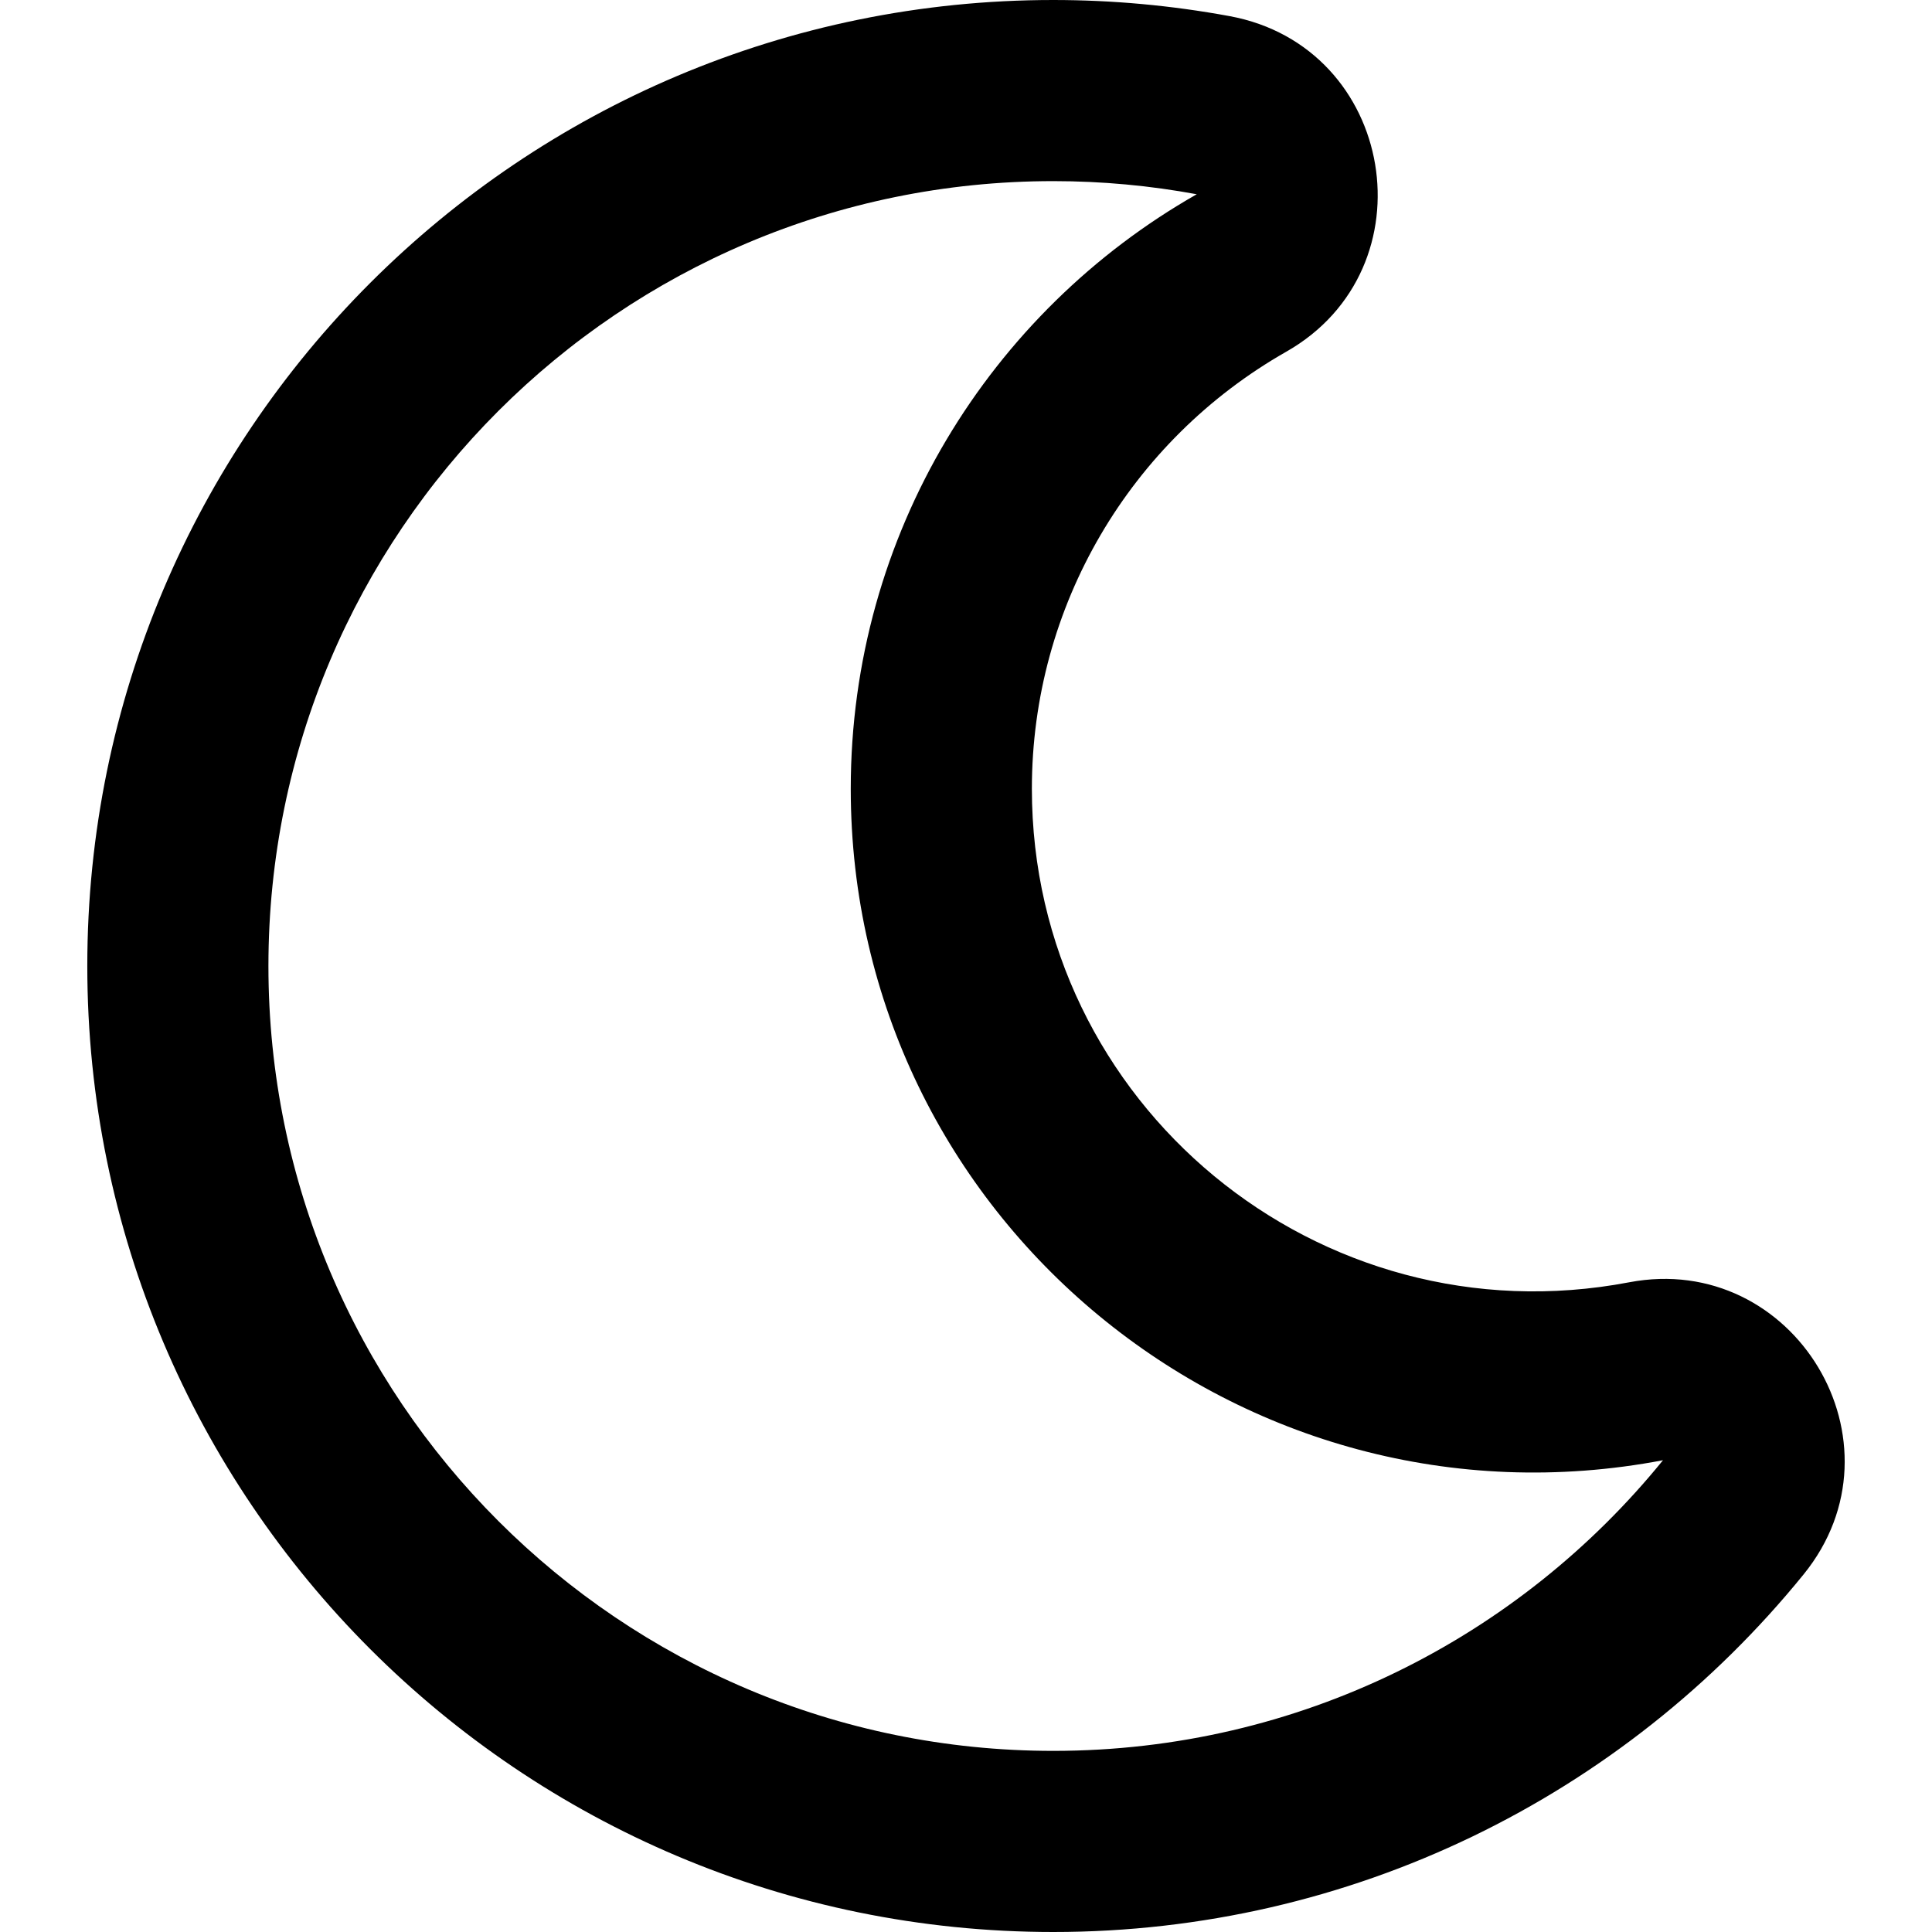
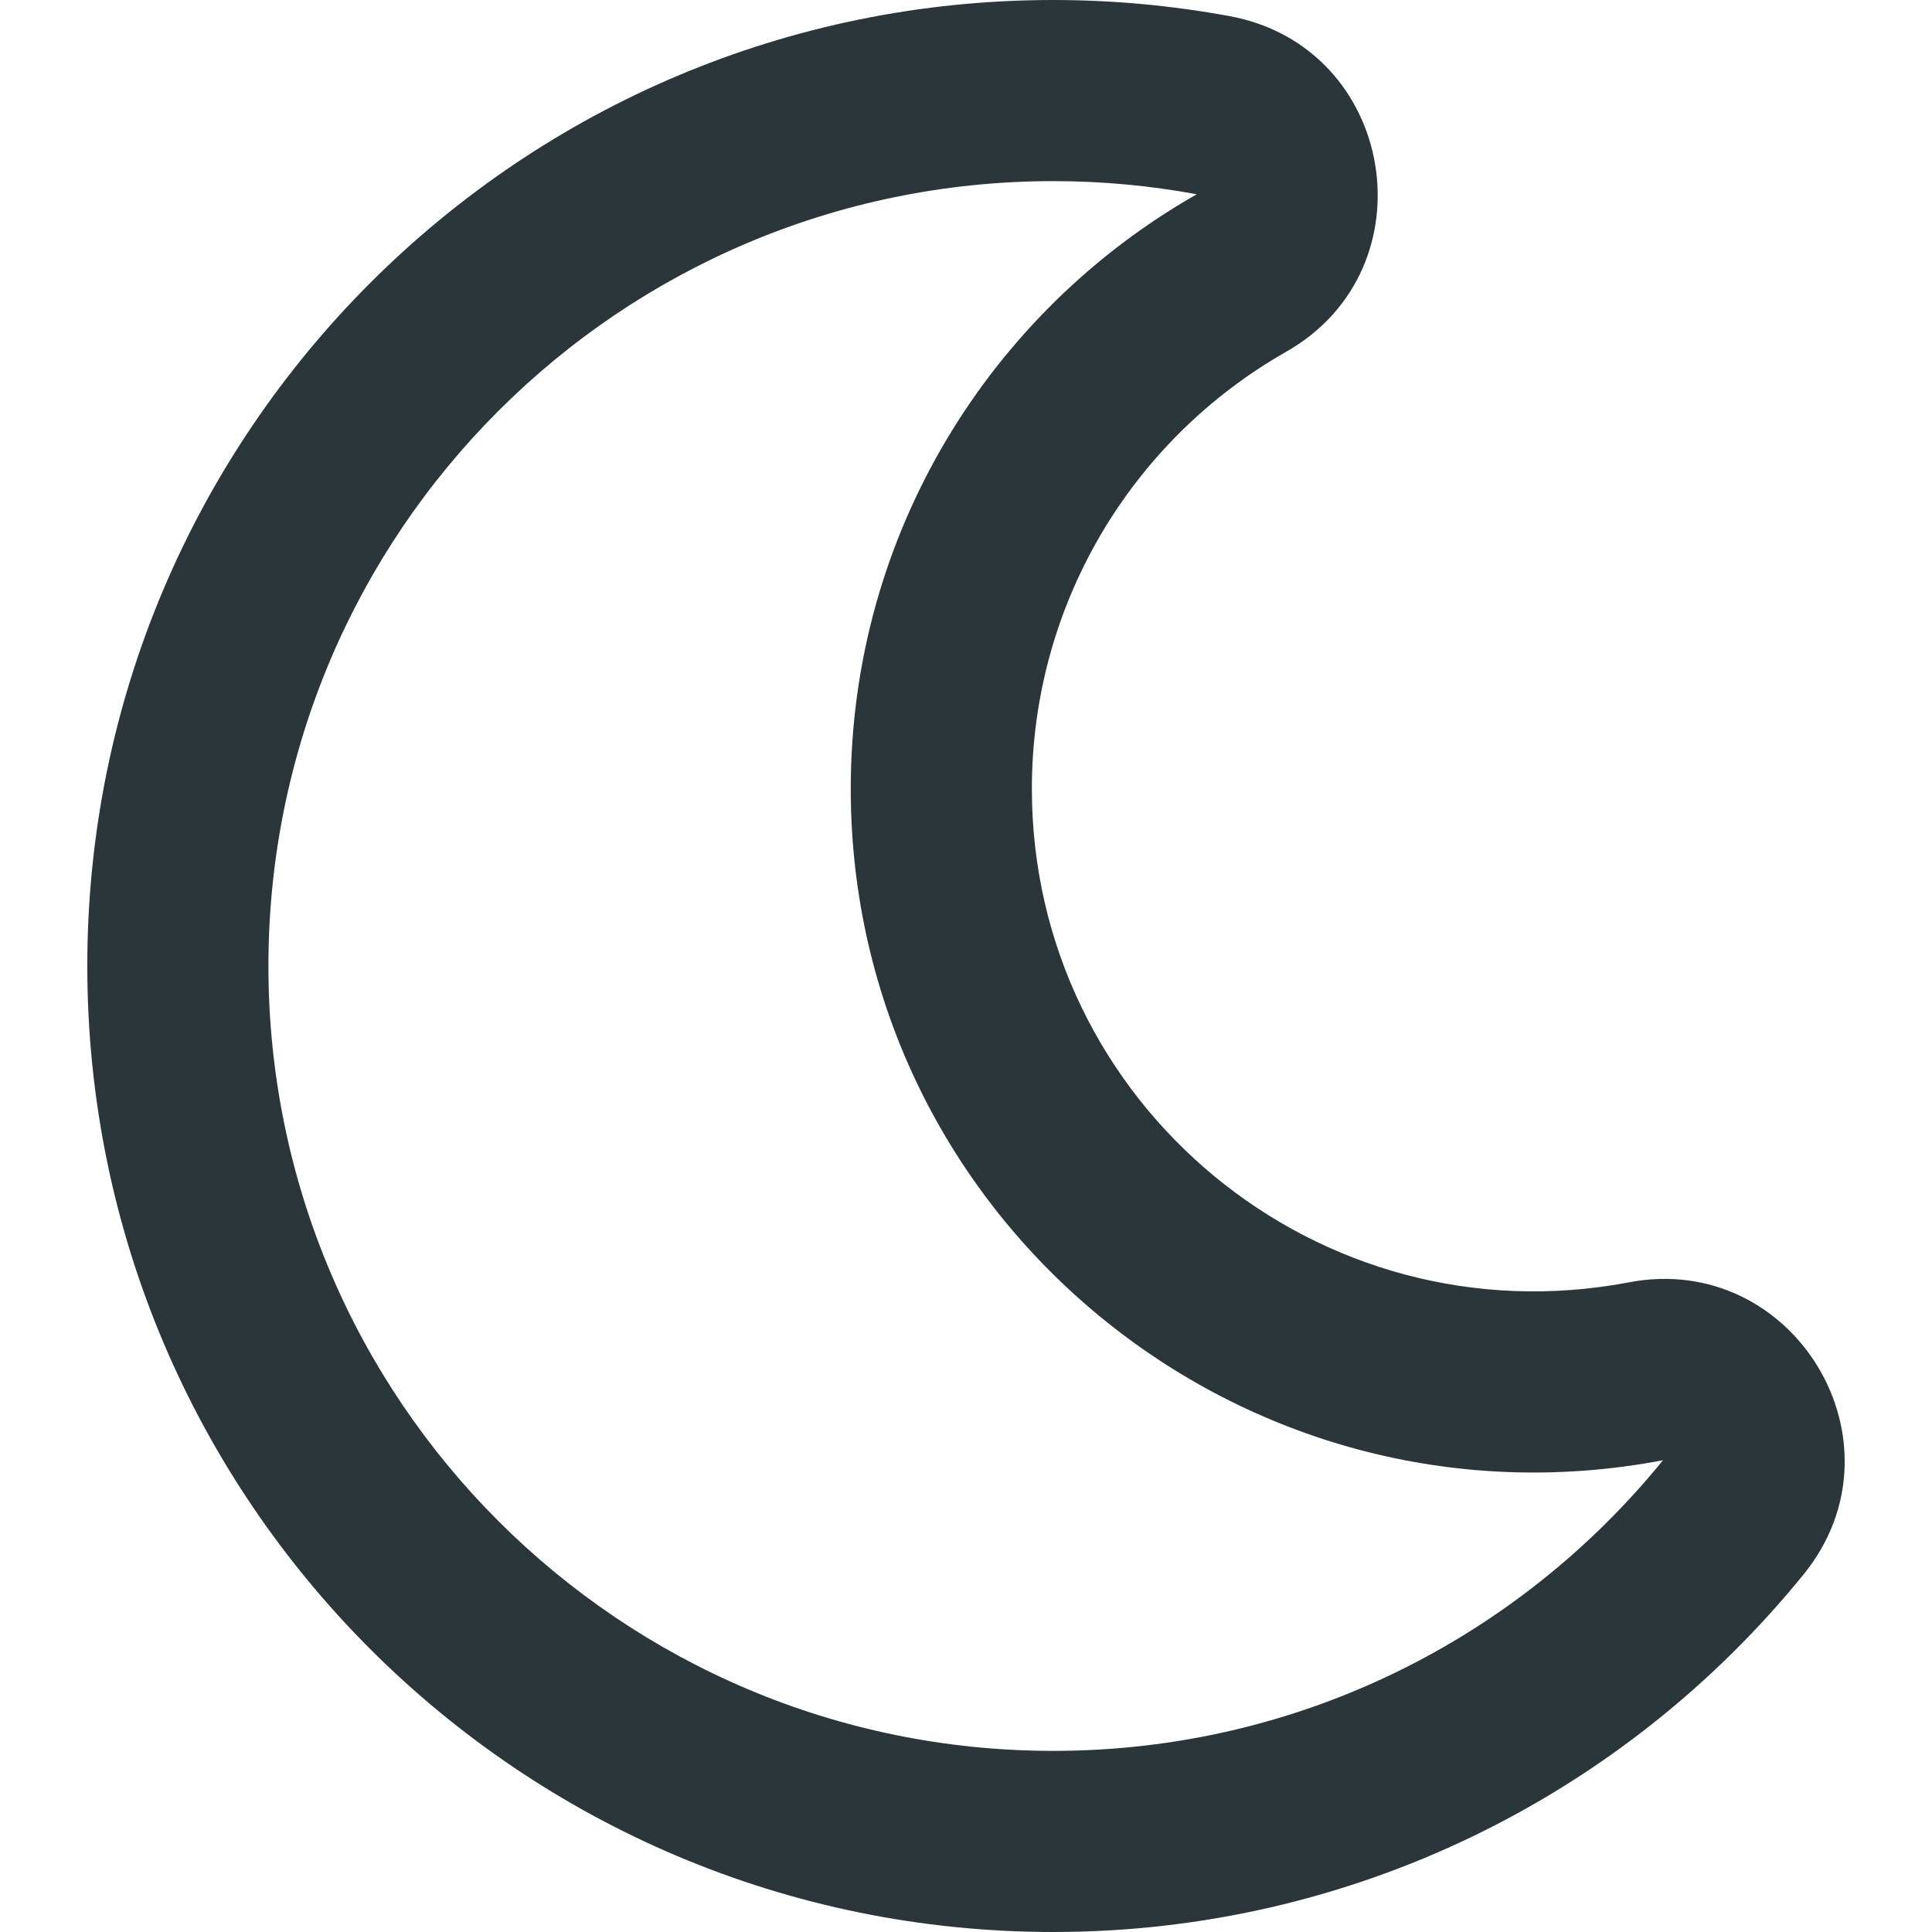
<svg xmlns="http://www.w3.org/2000/svg" aria-hidden="true" focusable="false" data-prefix="far" data-icon="moon" class="svg-inline--fa fa-moon fa-w-16" role="img" viewBox="0 0 512 512">
-   <path fill="currentColor" d="M279.135 512c78.756 0 150.982-35.804 198.844-94.775 28.27-34.831-2.558-85.722-46.249-77.401-82.348 15.683-158.272-47.268-158.272-130.792 0-48.424 26.06-92.292 67.434-115.836 38.745-22.05 28.999-80.788-15.022-88.919A257.936 257.936 0 0 0 279.135 0c-141.36 0-256 114.575-256 256 0 141.36 114.576 256 256 256zm0-464c12.985 0 25.689 1.201 38.016 3.478-54.76 31.163-91.693 90.042-91.693 157.554 0 113.848 103.641 199.2 215.252 177.944C402.574 433.964 344.366 464 279.135 464c-114.875 0-208-93.125-208-208s93.125-208 208-208z" />
+   <path fill="#2b363b" d="M279.135 512c78.756 0 150.982-35.804 198.844-94.775 28.27-34.831-2.558-85.722-46.249-77.401-82.348 15.683-158.272-47.268-158.272-130.792 0-48.424 26.06-92.292 67.434-115.836 38.745-22.05 28.999-80.788-15.022-88.919A257.936 257.936 0 0 0 279.135 0c-141.36 0-256 114.575-256 256 0 141.36 114.576 256 256 256zm0-464c12.985 0 25.689 1.201 38.016 3.478-54.76 31.163-91.693 90.042-91.693 157.554 0 113.848 103.641 199.2 215.252 177.944C402.574 433.964 344.366 464 279.135 464c-114.875 0-208-93.125-208-208s93.125-208 208-208z" />
</svg>
